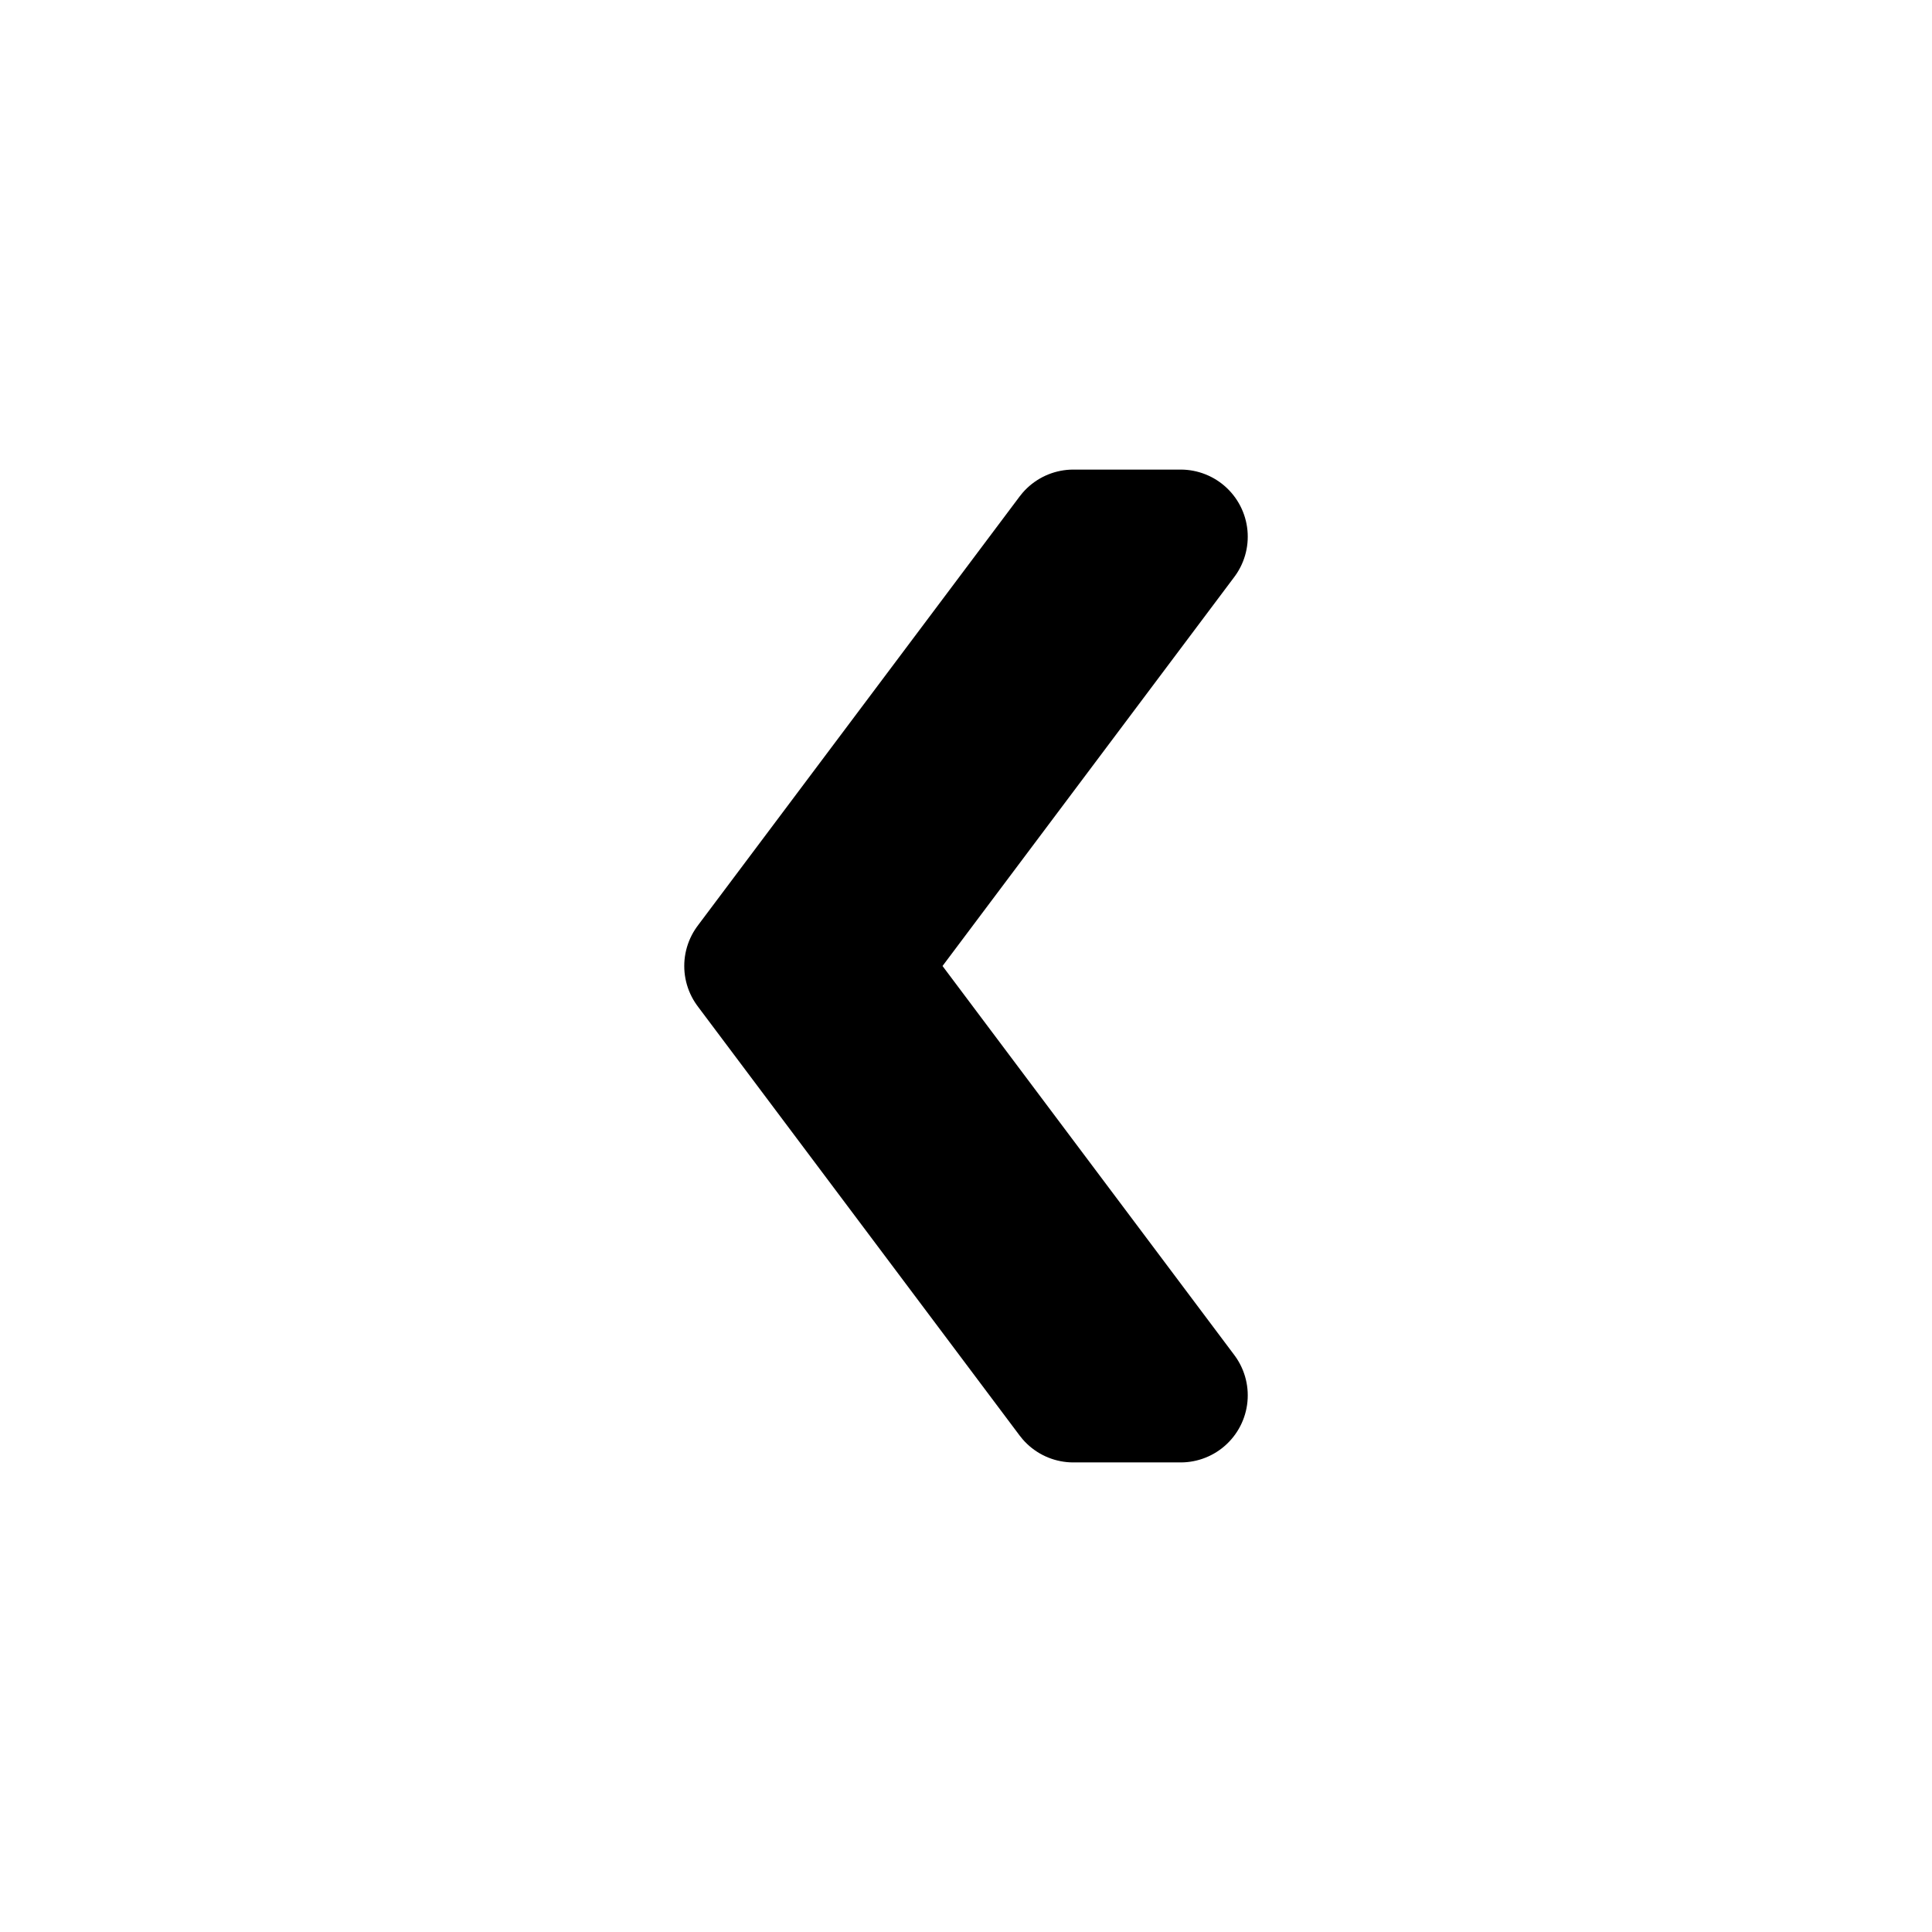
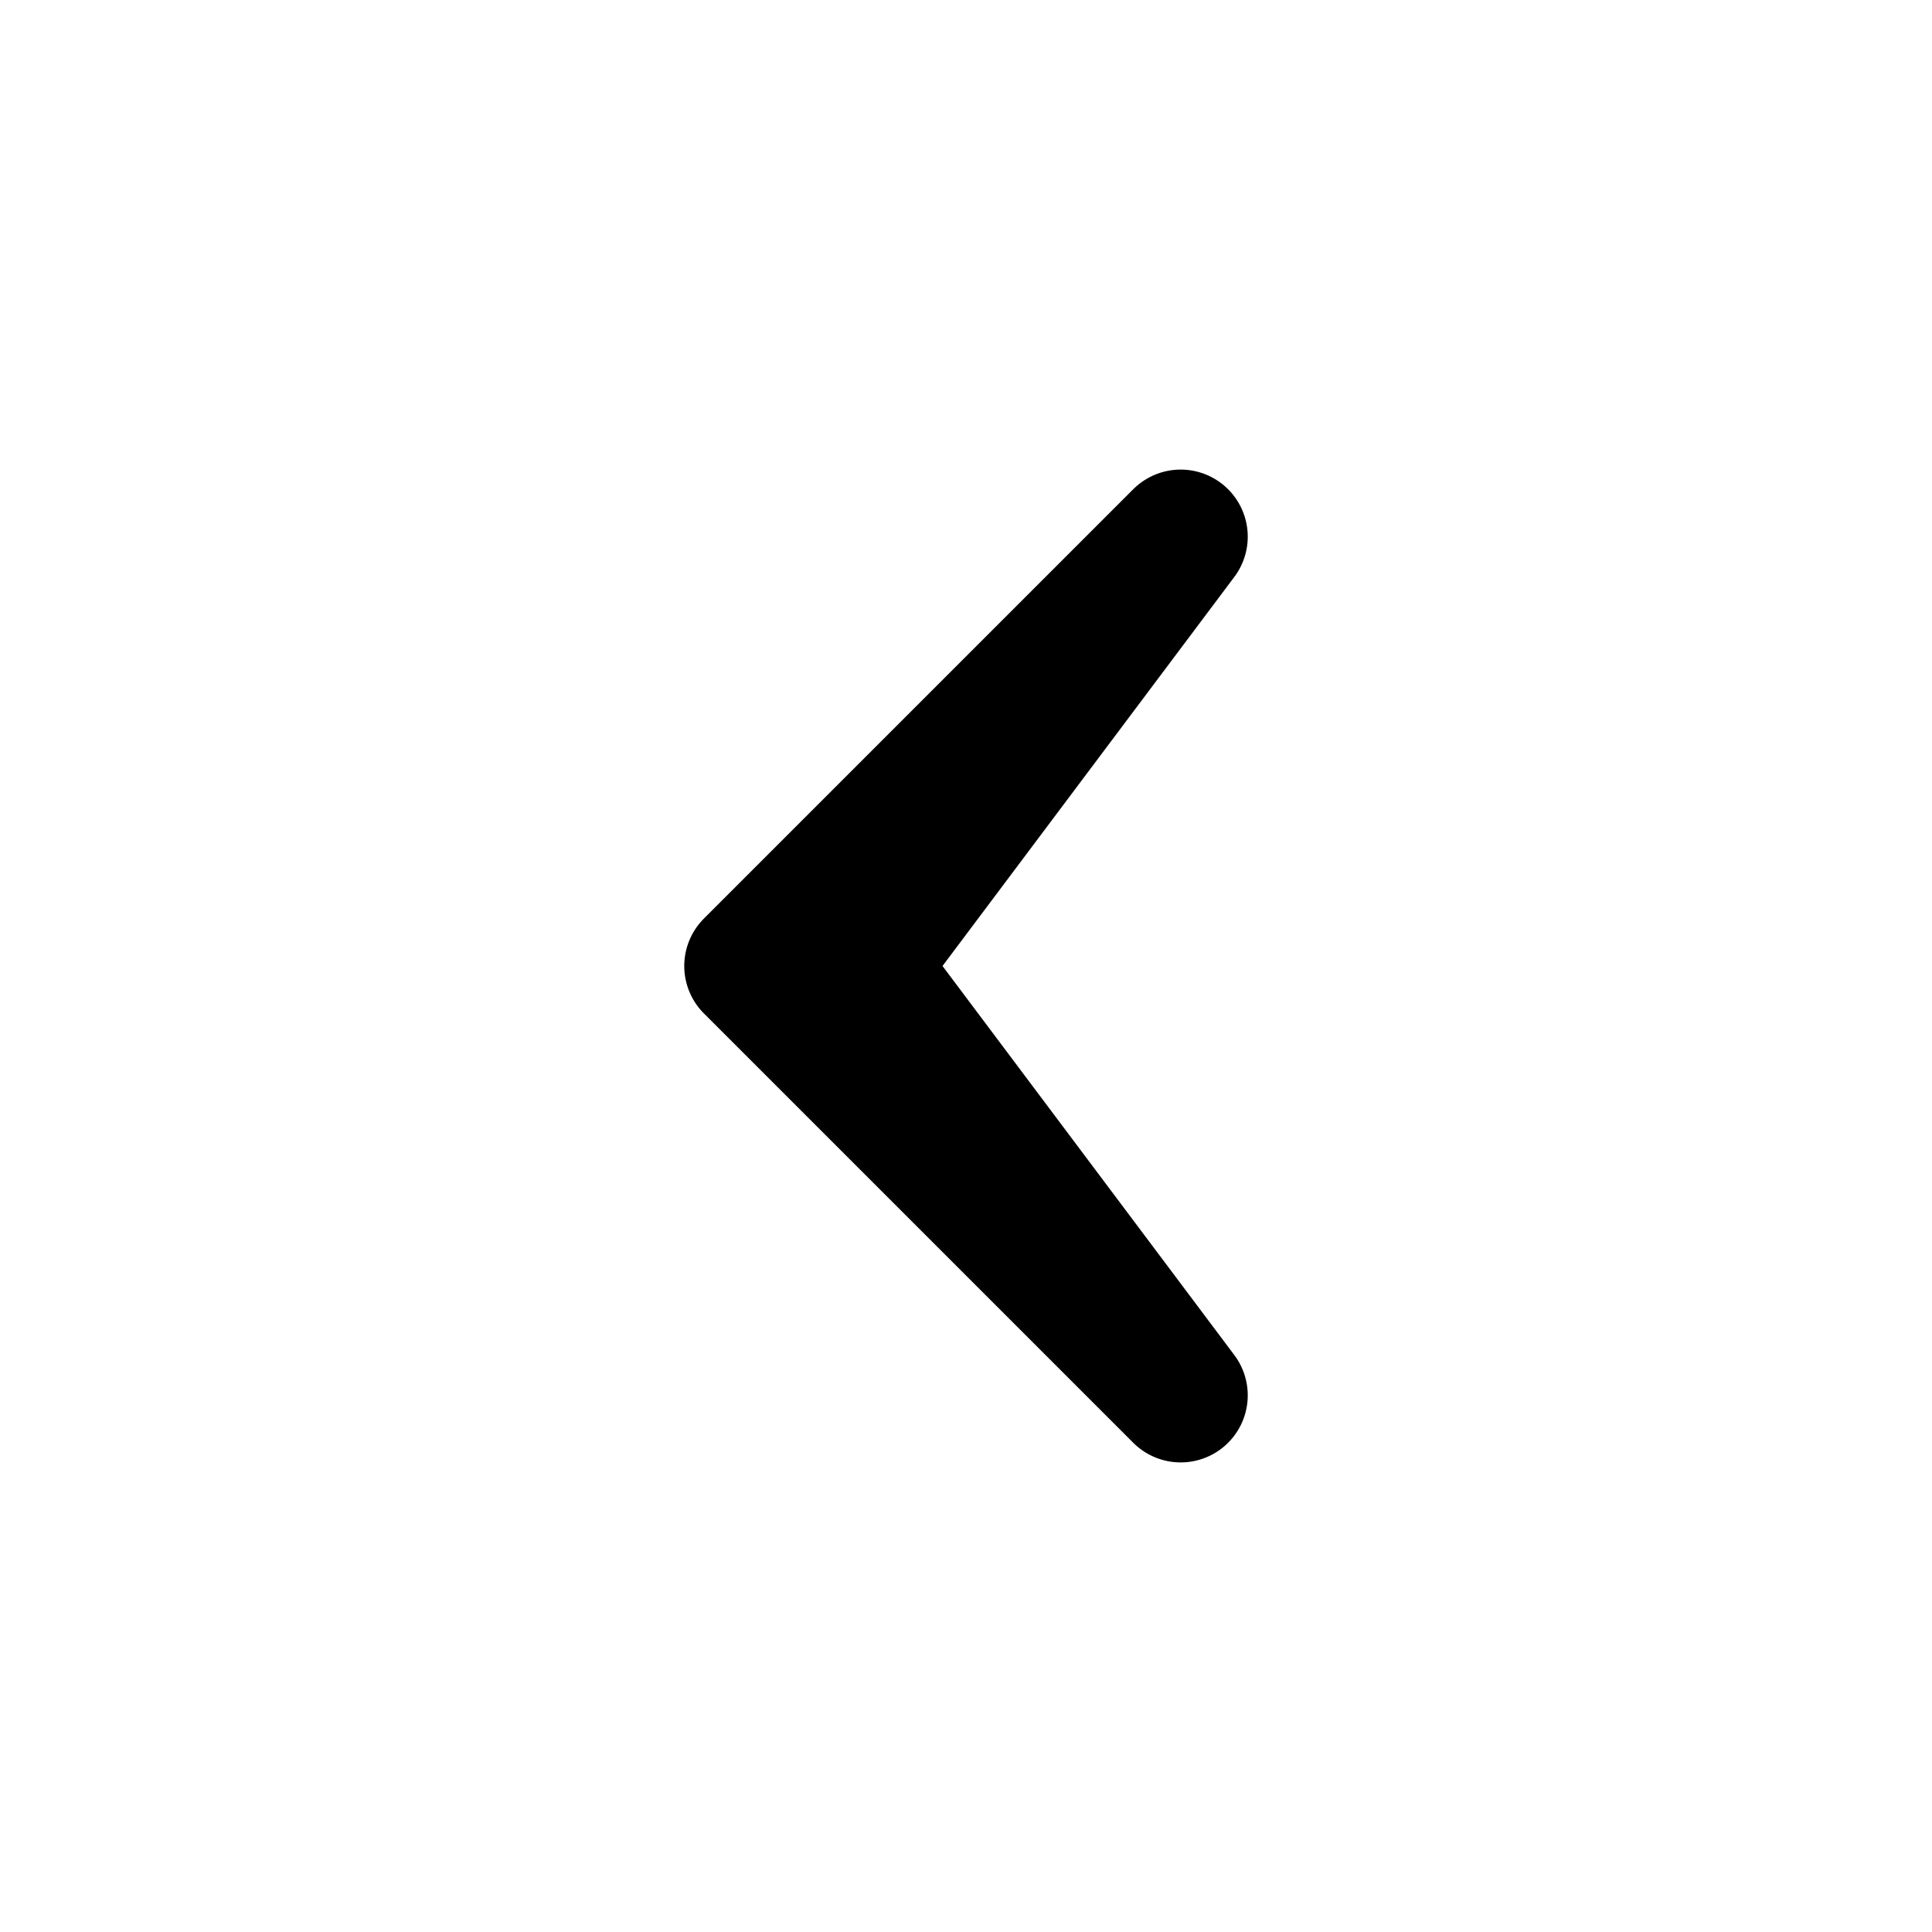
<svg xmlns="http://www.w3.org/2000/svg" width="360px" height="360px" viewBox="0 0 360 360" version="1.2">
-   <g id="surface4116">
-     <path style="fill:none;stroke-width:25;stroke-linecap:round;stroke-linejoin:round;stroke:rgb(0%,0%,0%);stroke-opacity:1;stroke-miterlimit:10;" d="M 140 180 L 200 100 L 220 100 L 160 180 L 220 260 L 200 260 L 140 180 " />
+   <g id="surface6184">
+     <path style="fill:none;stroke-width:25;stroke-linecap:round;stroke-linejoin:round;stroke:rgb(0%,0%,0%);stroke-opacity:1;stroke-miterlimit:10;" d="M 220 100 L 140 180 L 220 260 L 160 180 L 220 100 " />
  </g>
</svg>
